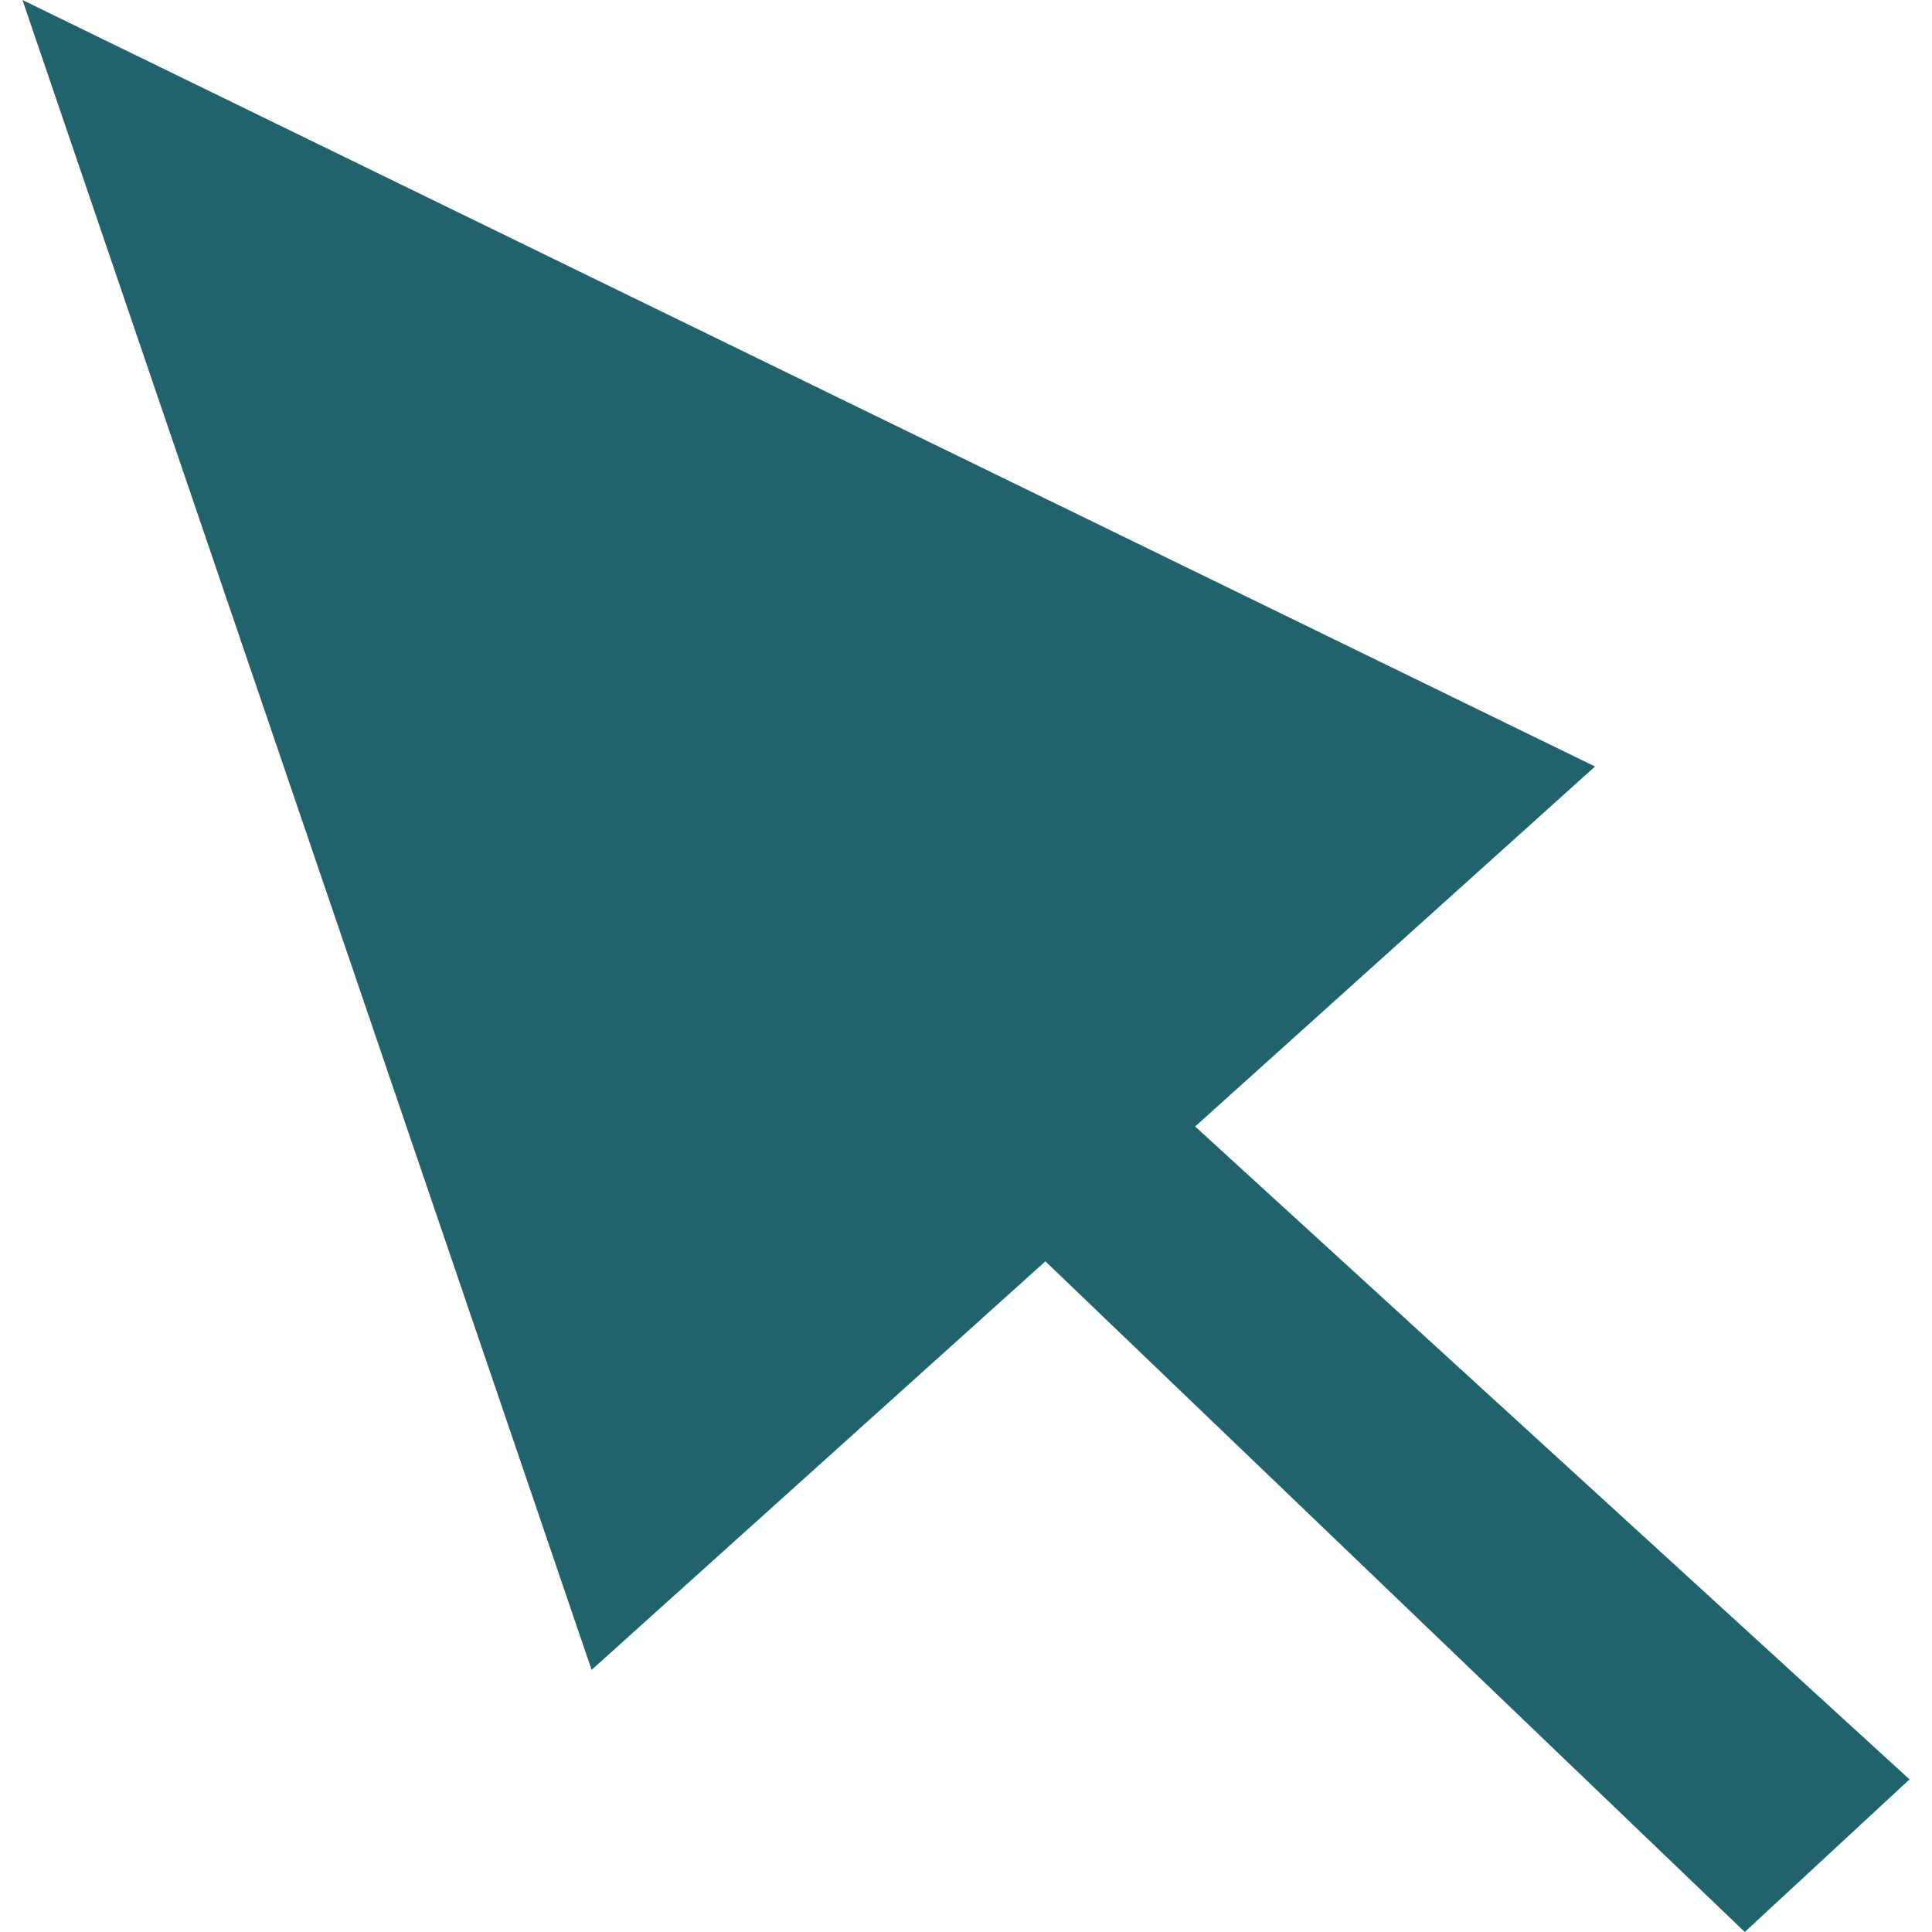
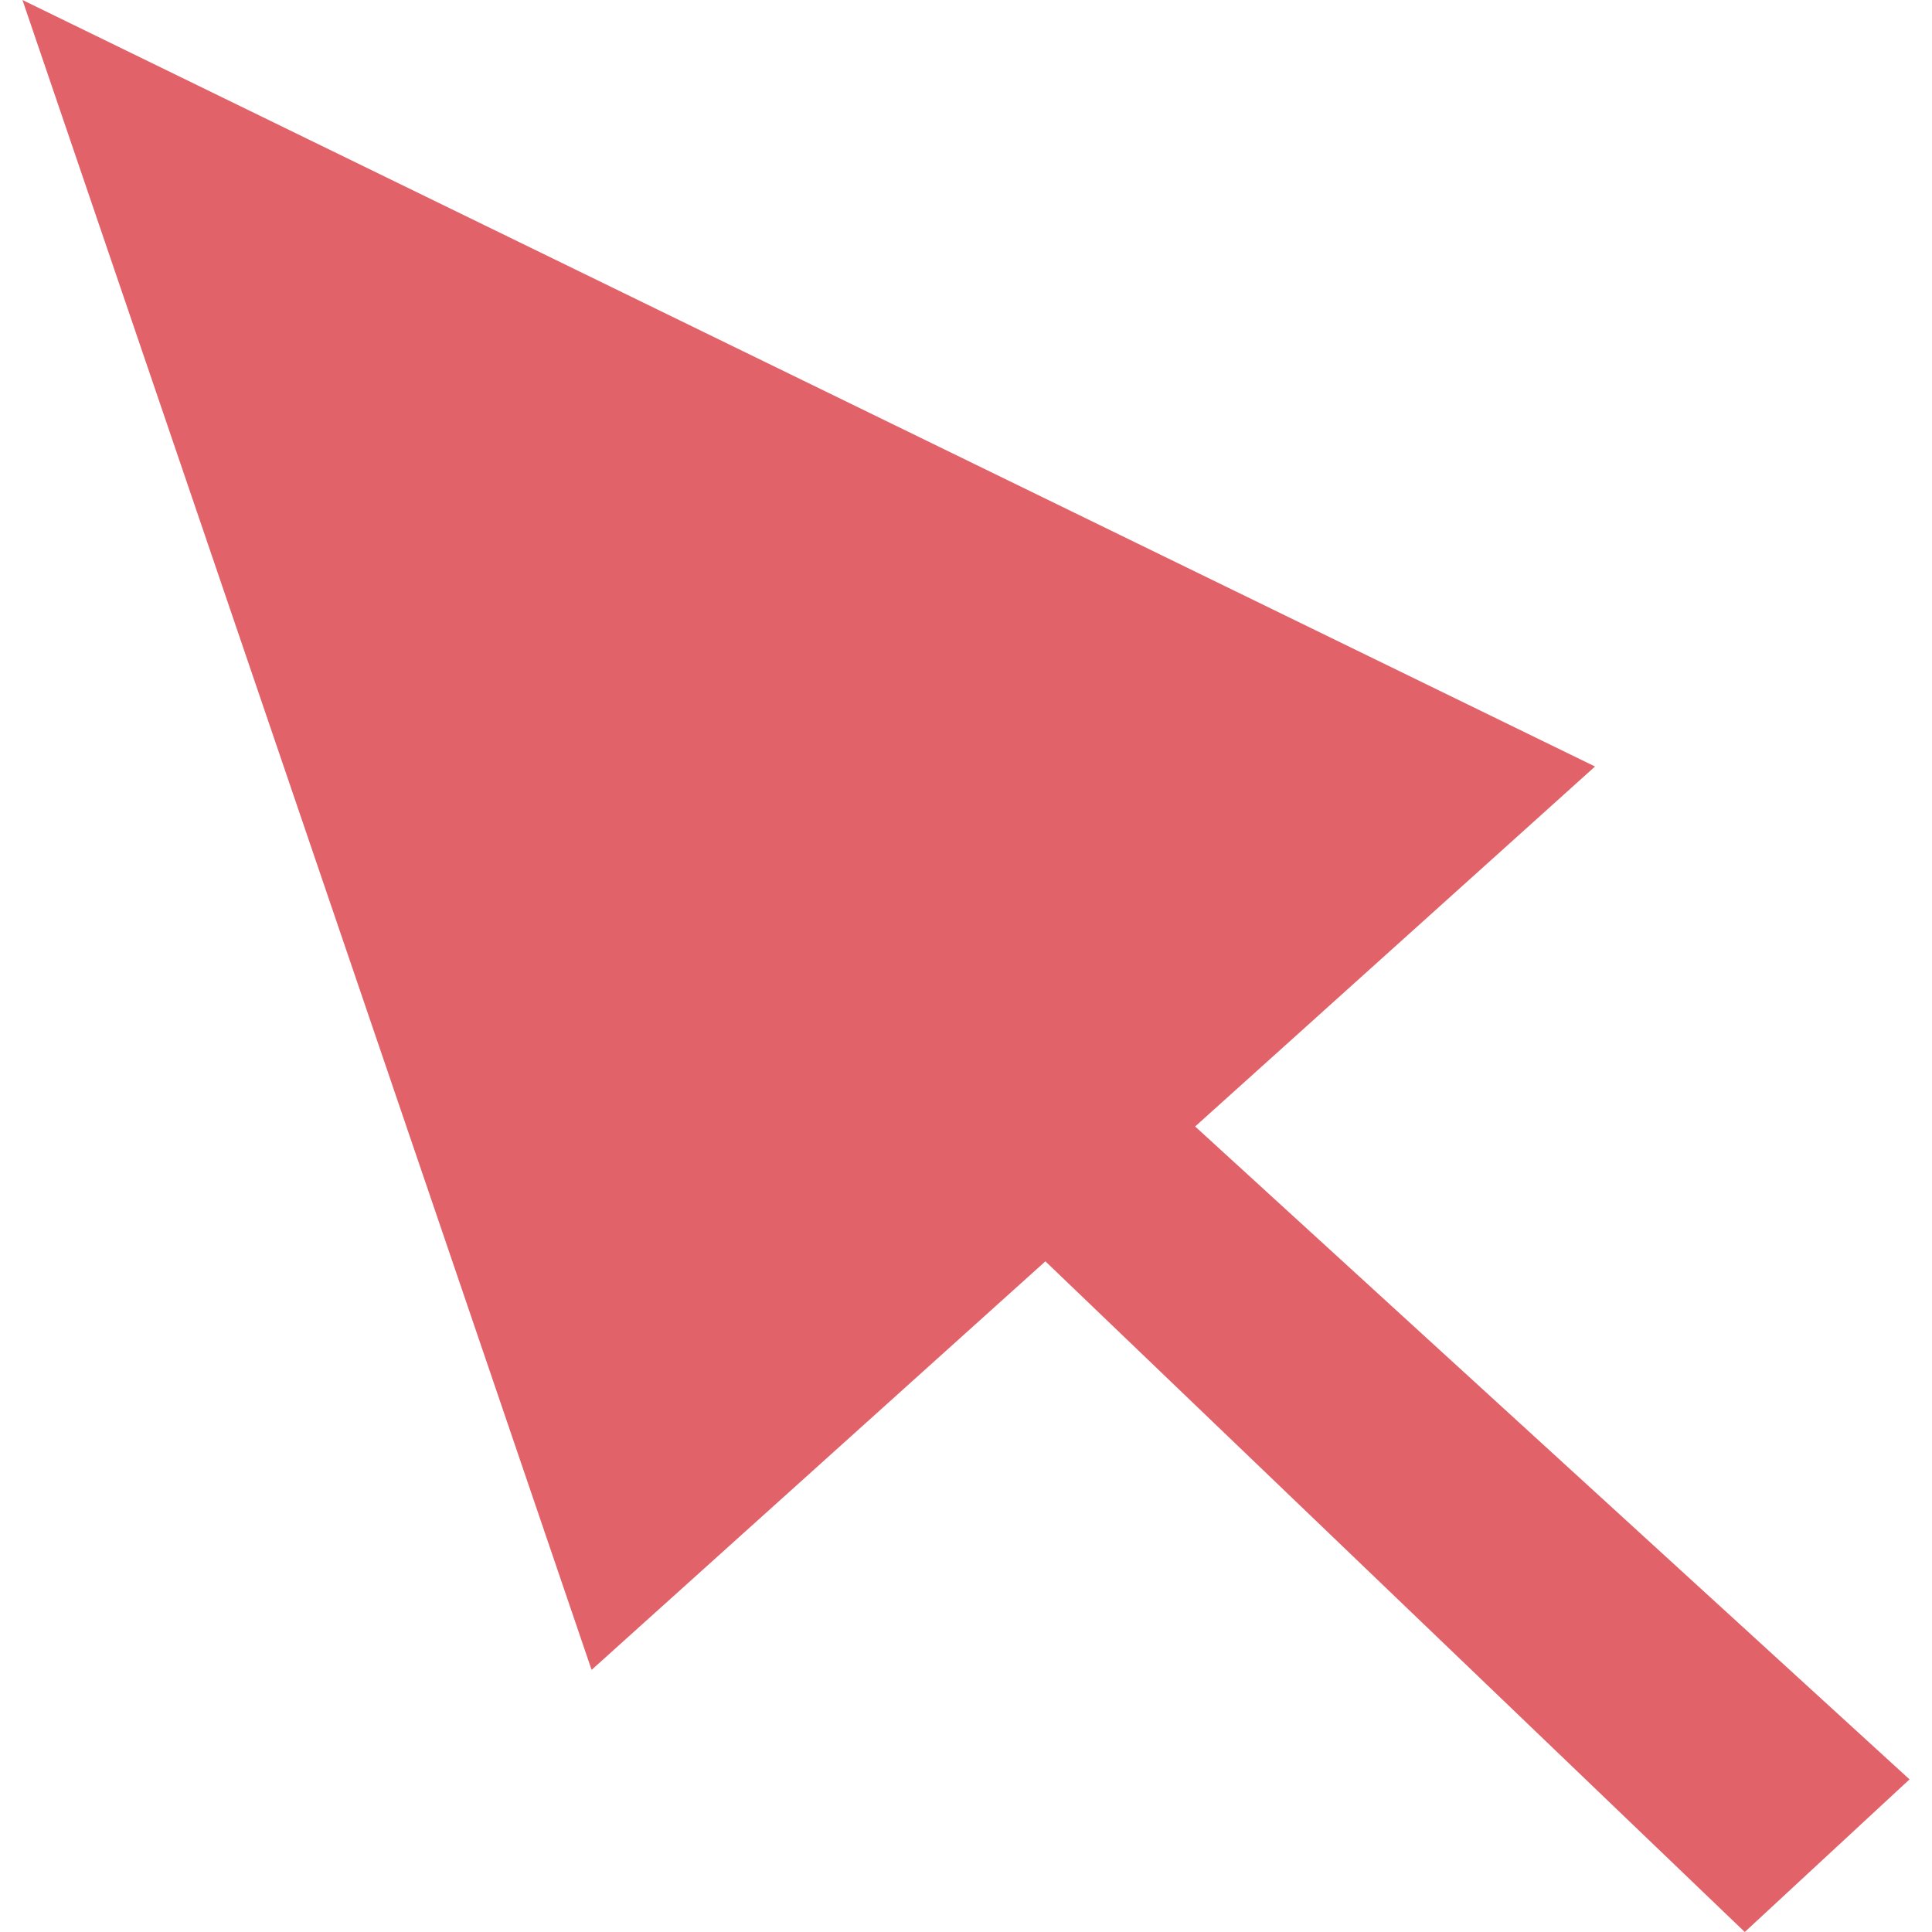
<svg xmlns="http://www.w3.org/2000/svg" width="22" height="22" viewBox="0 0 42 43" fill="none">
-   <path d="M12.667 37.166L0 0L35 17.06L26.1 25.072L42 39.603L38.333 43L22.767 28.073L12.667 37.166Z" fill="#21636C" />
+   <path d="M12.667 37.166L0 0L35 17.06L26.1 25.072L42 39.603L38.333 43L22.767 28.073L12.667 37.166Z" fill="#E2626A" />
</svg>
